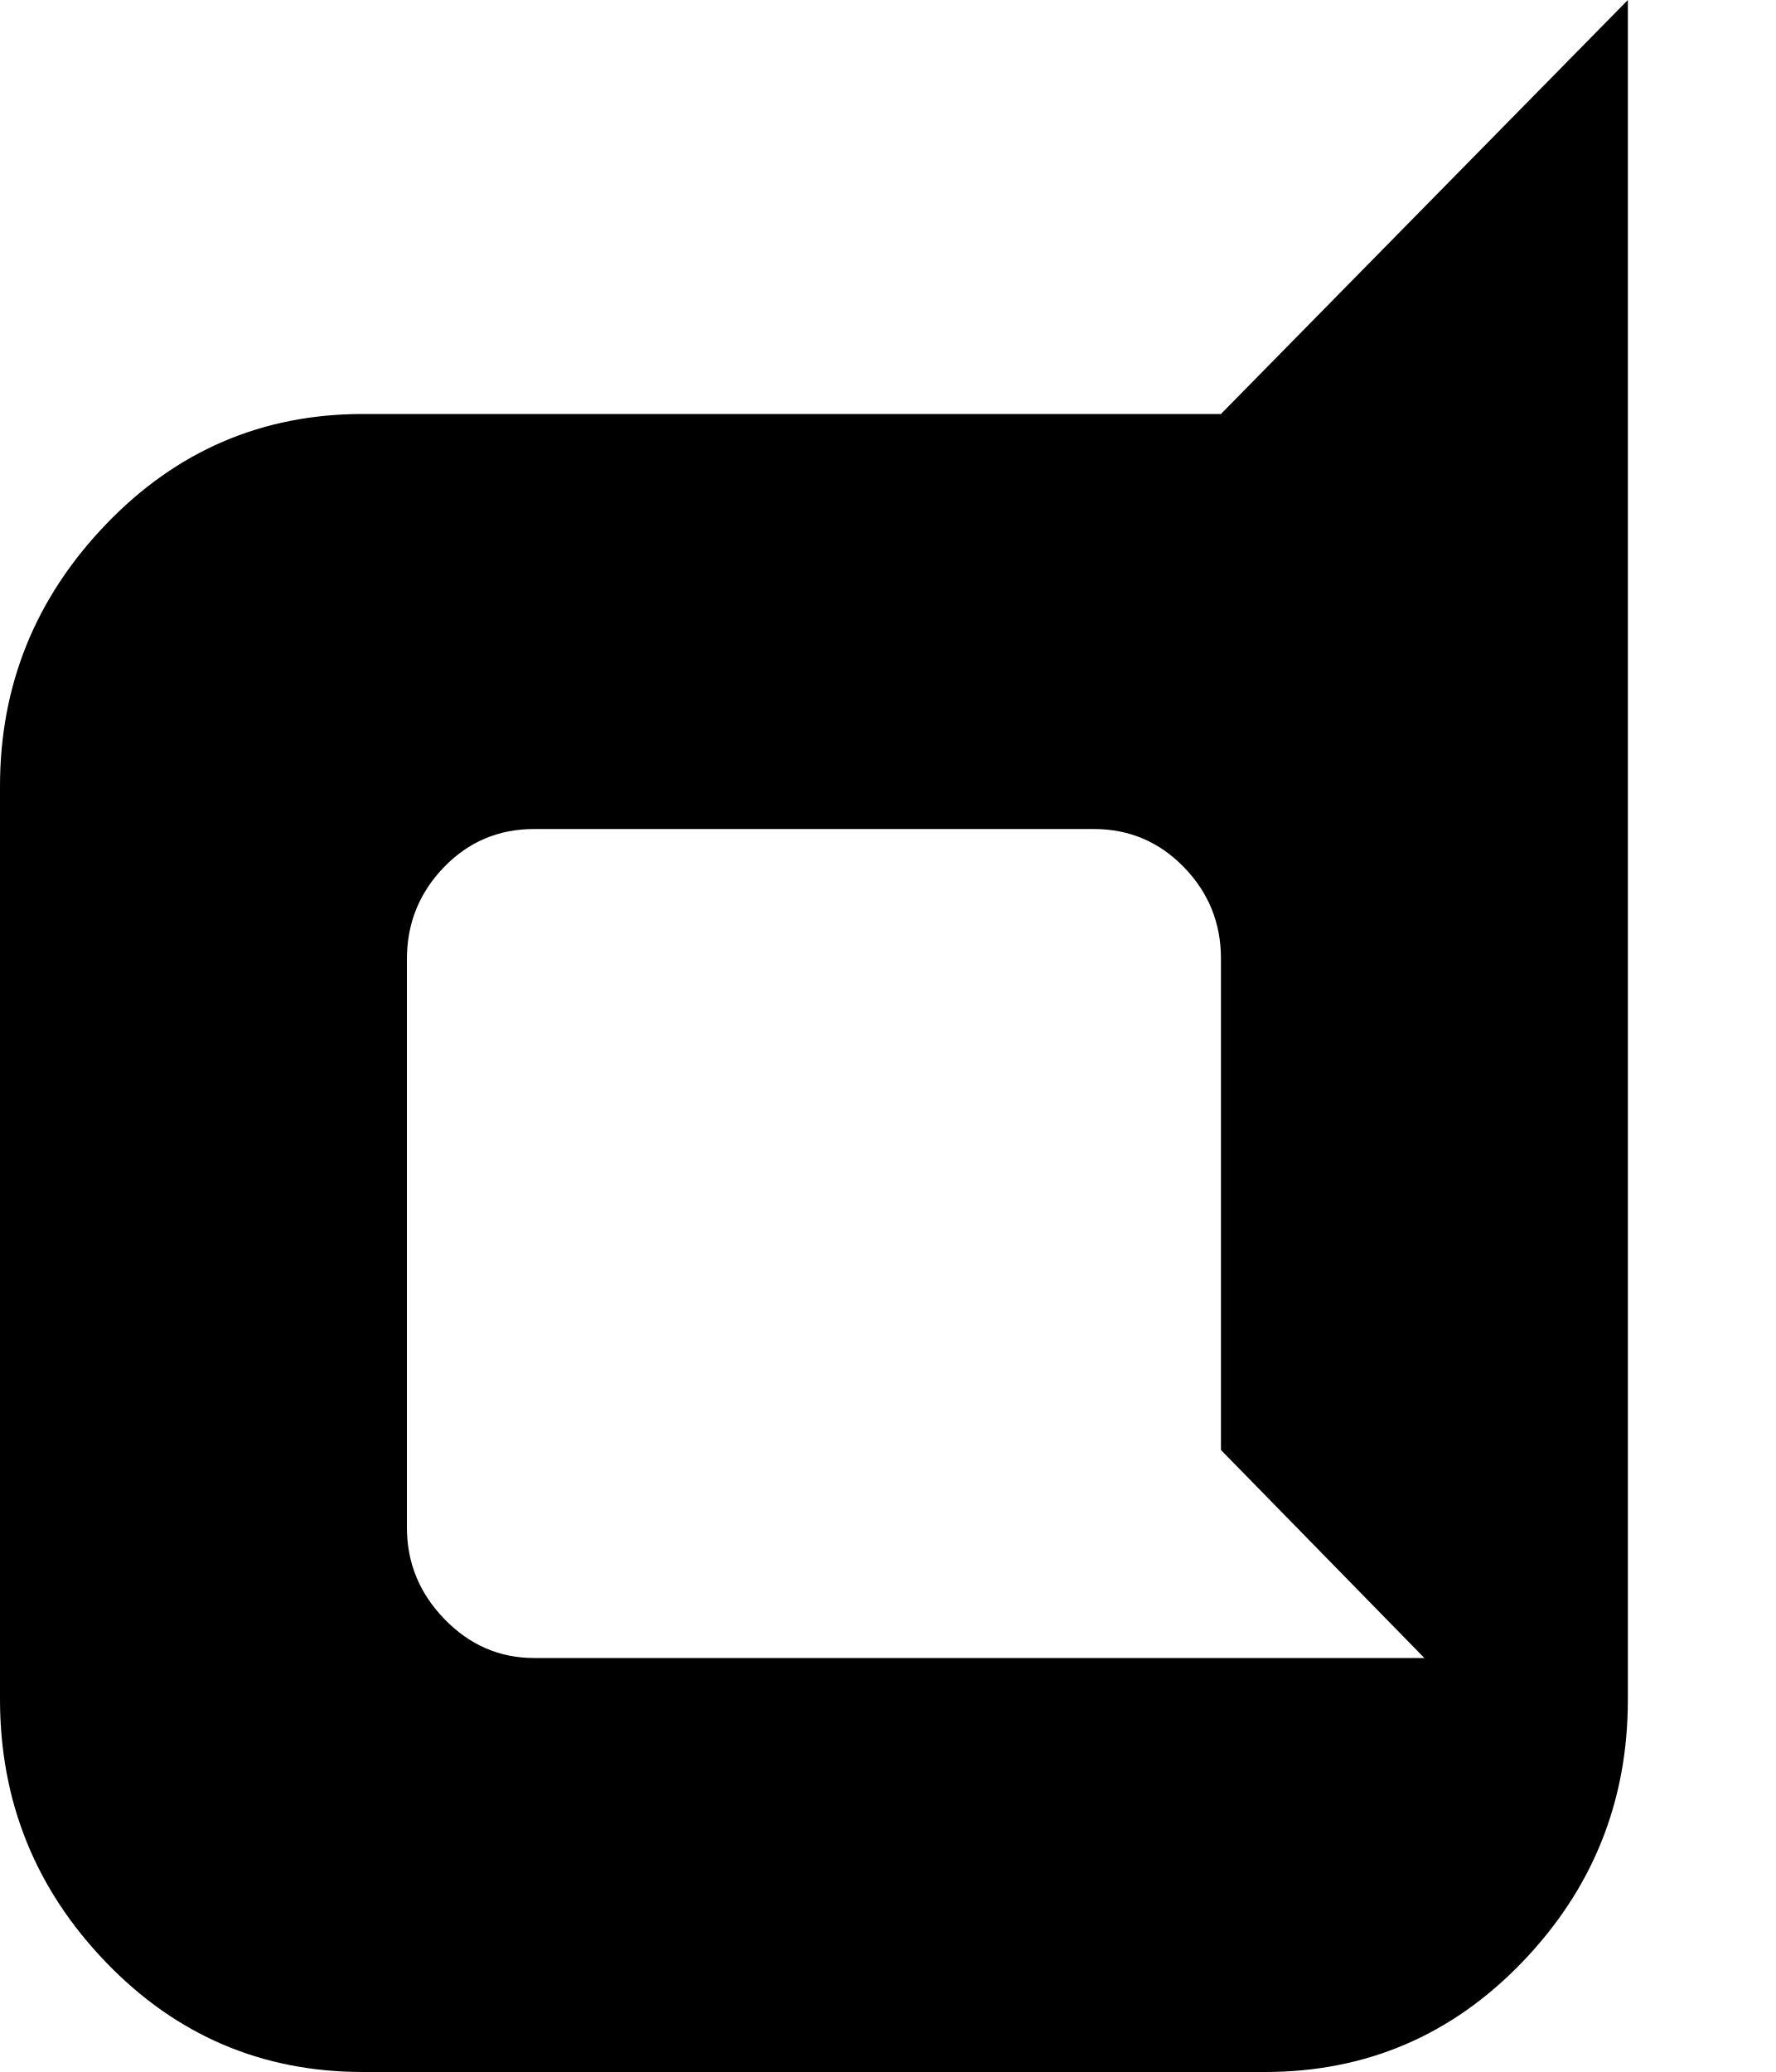
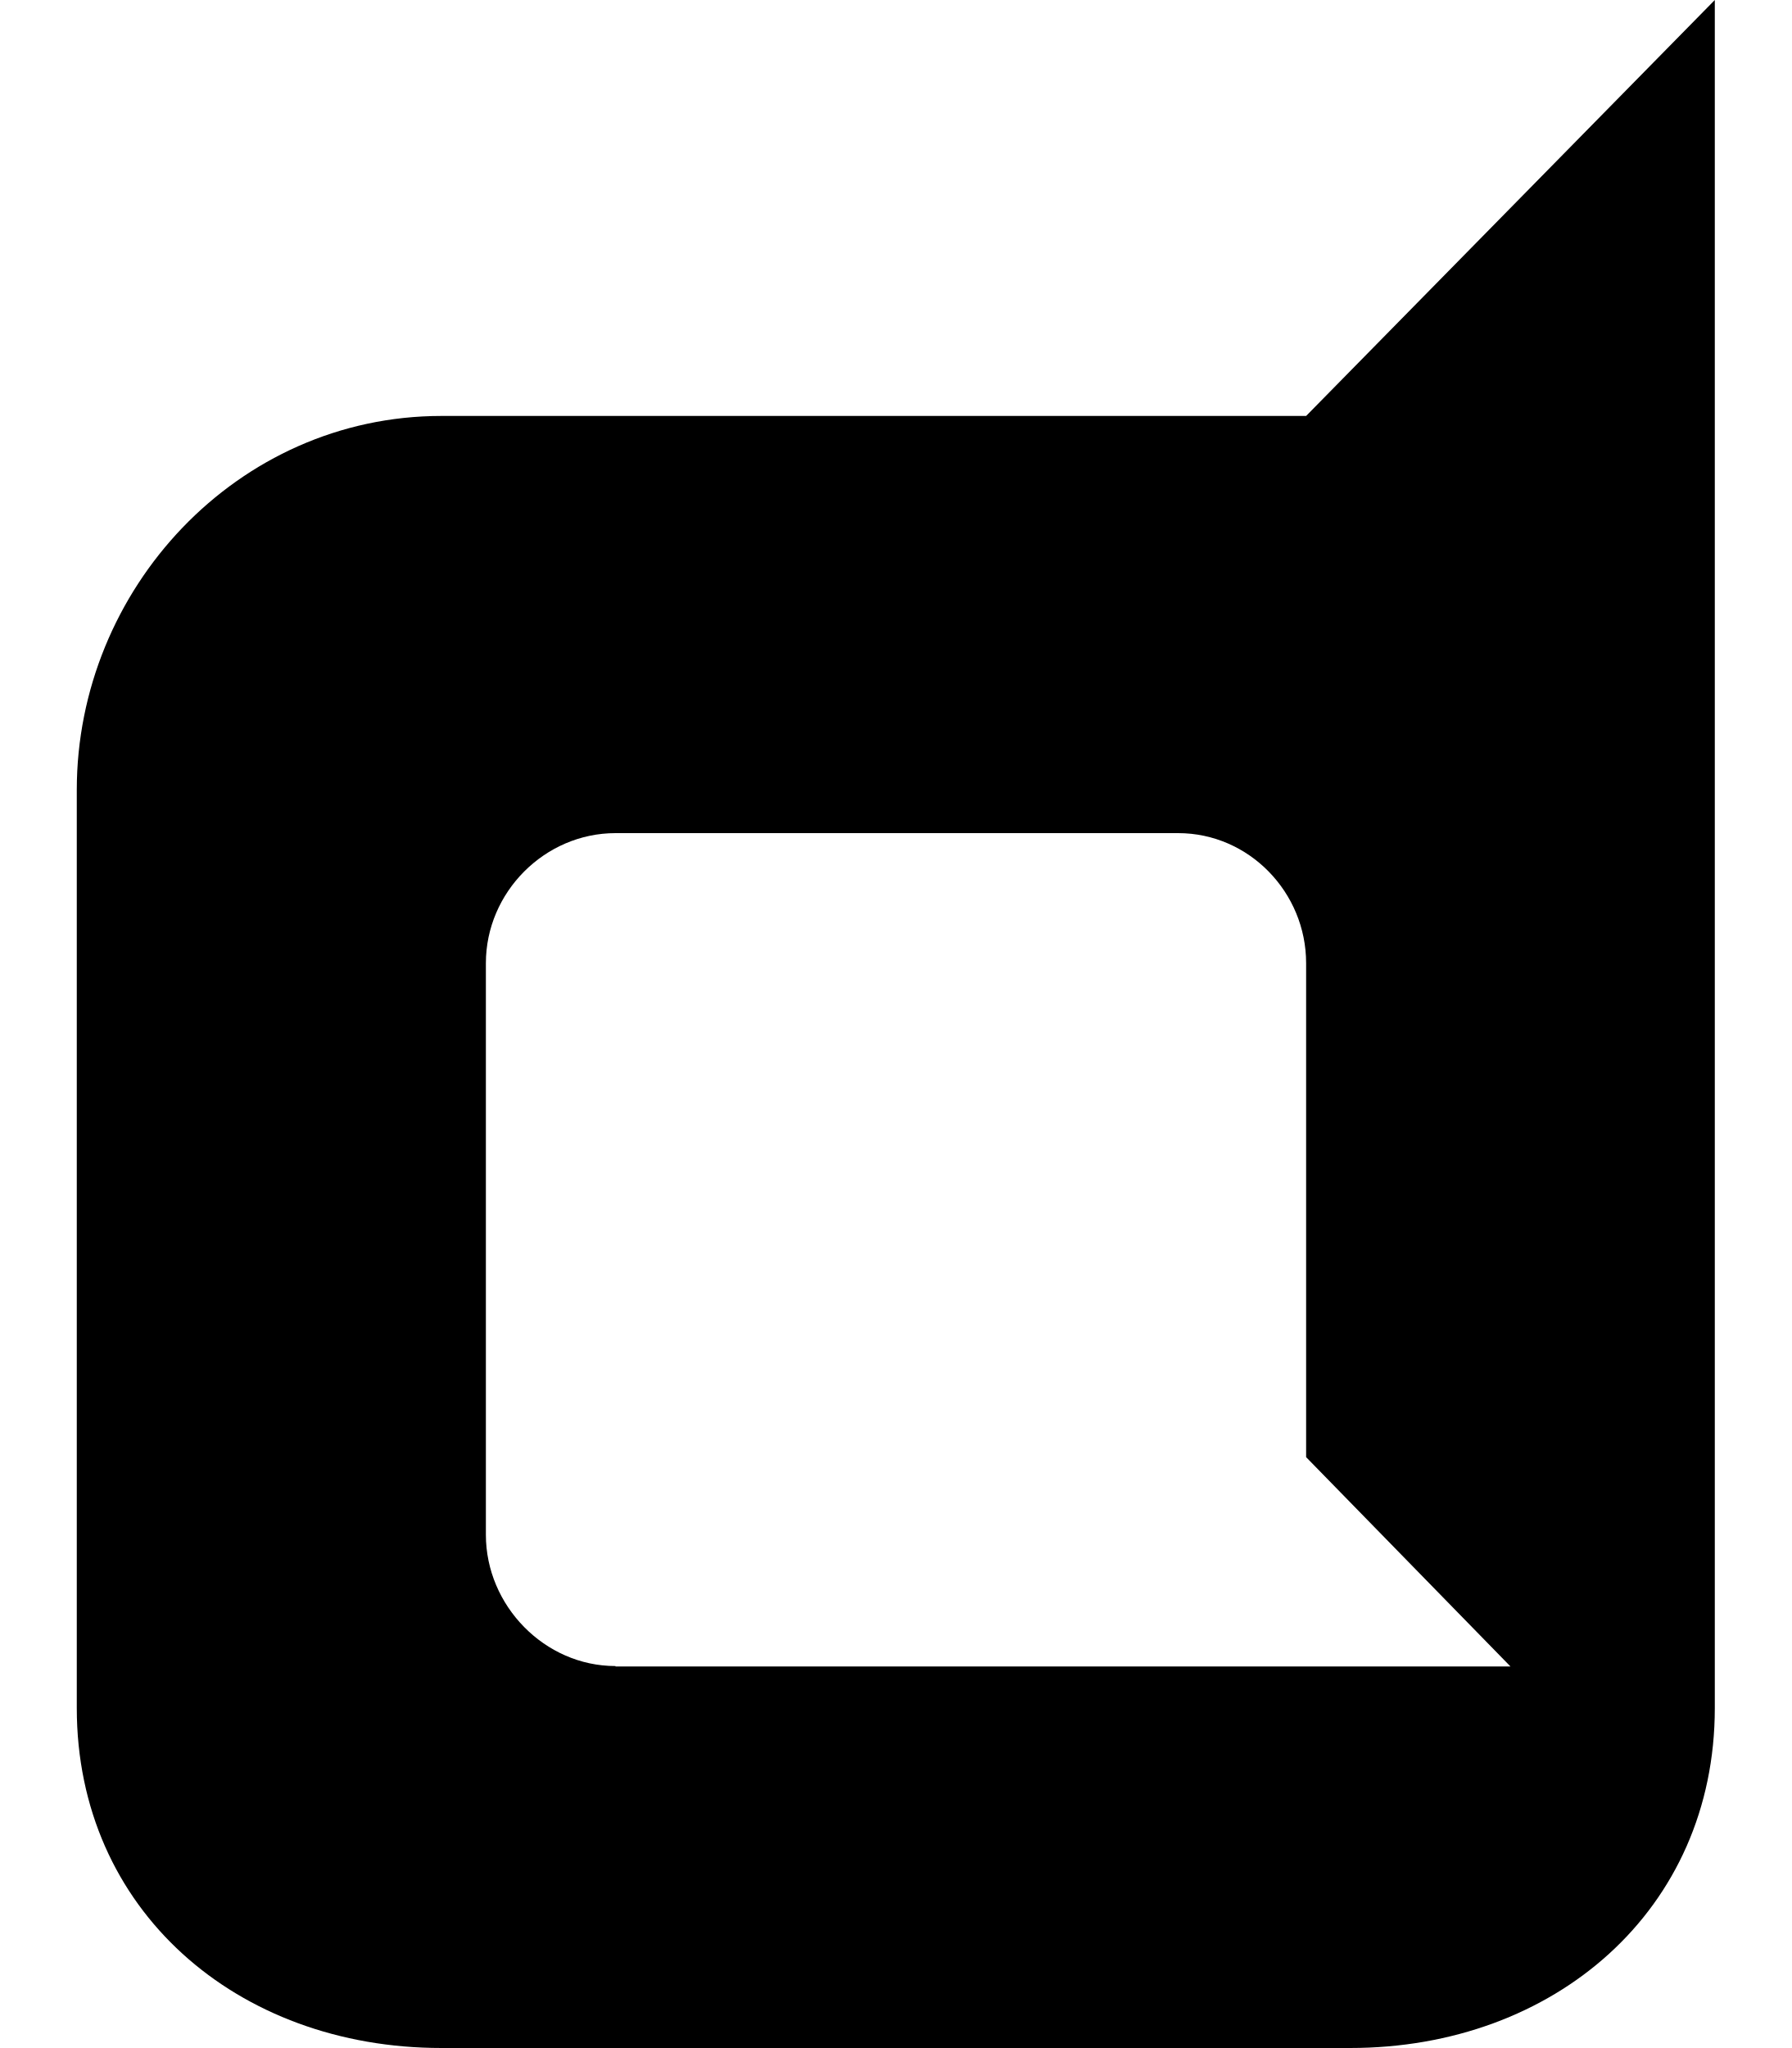
- <svg xmlns="http://www.w3.org/2000/svg" height="1000" width="857.1">
-   <path d="M0 379.5Q0 306.4 51.1 253.1t124.1 -53.3h414.1L785.7 0v820.3q0 73.7 -51 126.7t-124.2 53H175.2q-73.1 0 -124.1 -53T0 820.3V379.5zm687.5 420.7L589.3 699.8V462.6q0 -25.7 -17.9 -44.1t-43.5 -18.4H257.8q-25.7 0 -43.5 18.4t-17.9 44.1v274.6q0 25.6 18.2 44.3t43.2 18.7h429.7z" />
+ <svg xmlns="http://www.w3.org/2000/svg" height="1000" width="875">
+   <path d="M637.9 203.1H215.6c-99.8 0 -178.1 84.6 -178.1 182.6V834c0 98.6 78.3 166 178.1 166h443.8c99.8 0 178.1 -67.4 178.1 -166V0L637.9 203.1zM300.6 813.5c-34.6 0 -63.3 -29.5 -63.3 -64.1V470.3c0 -34.6 28.7 -63.5 63.3 -63.5h274.8c34.6 0 62.5 28.9 62.5 63.5v241.2l99.8 102.2H300.6z" />
</svg>
